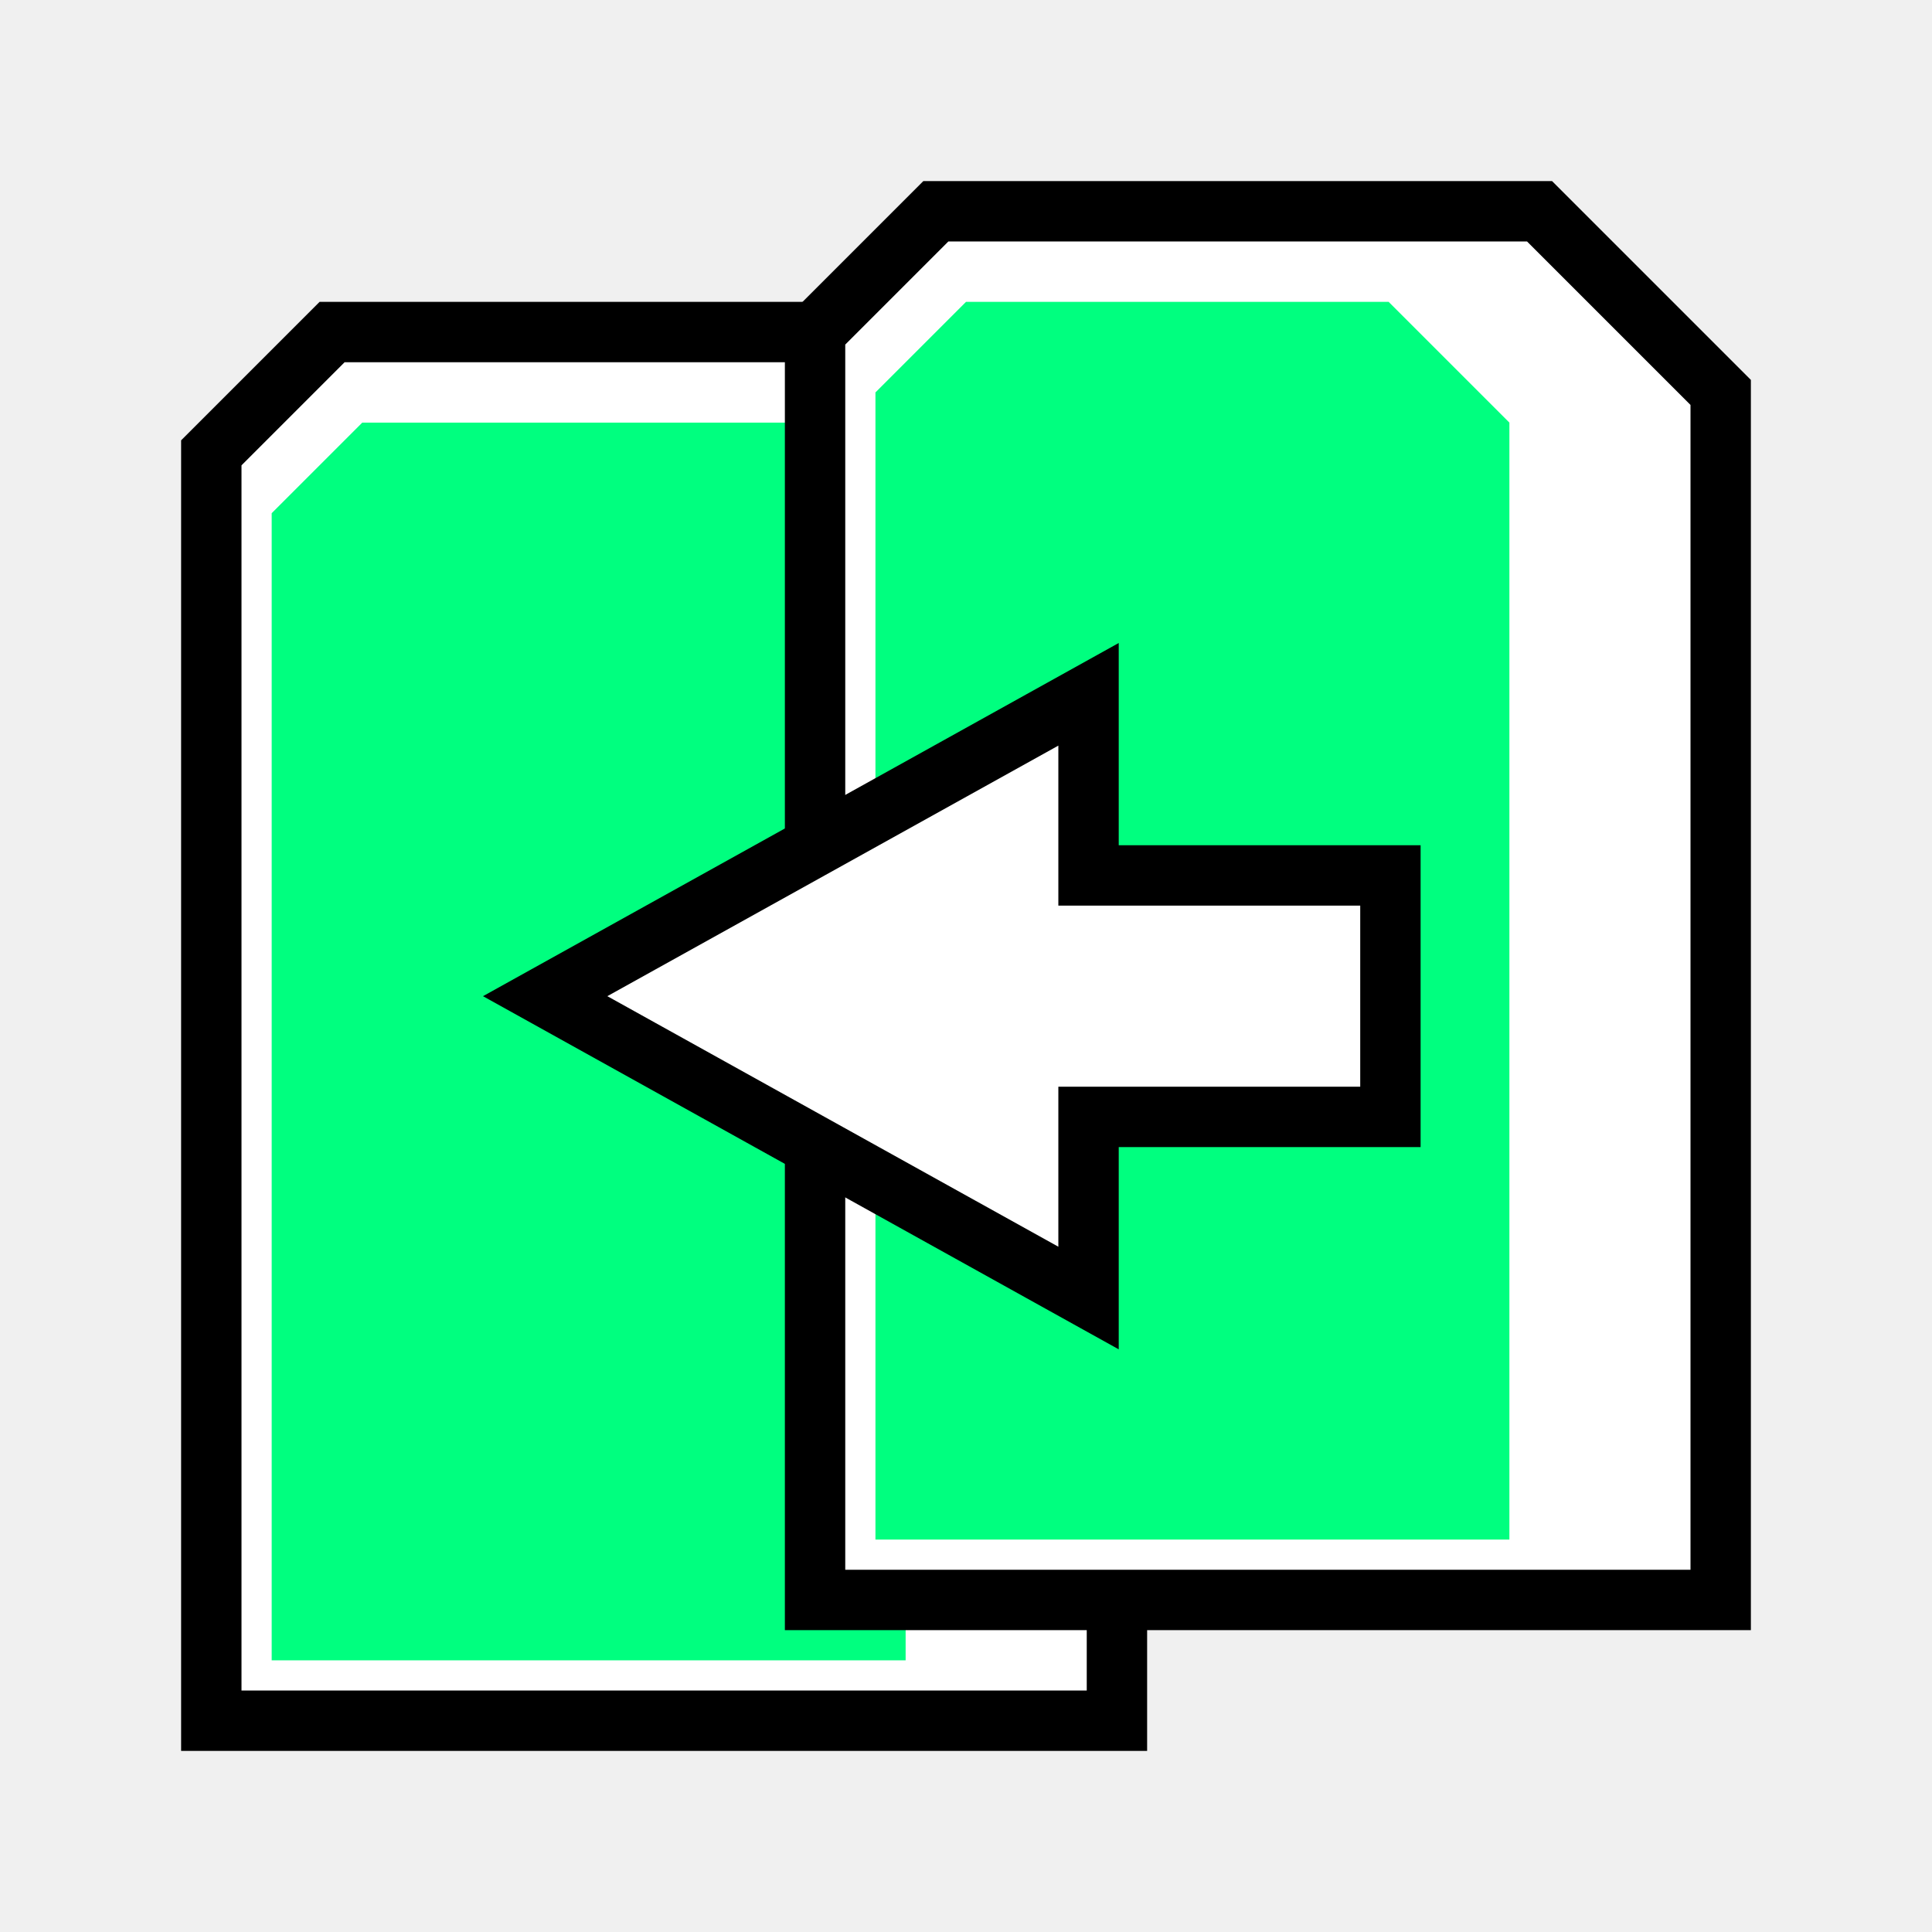
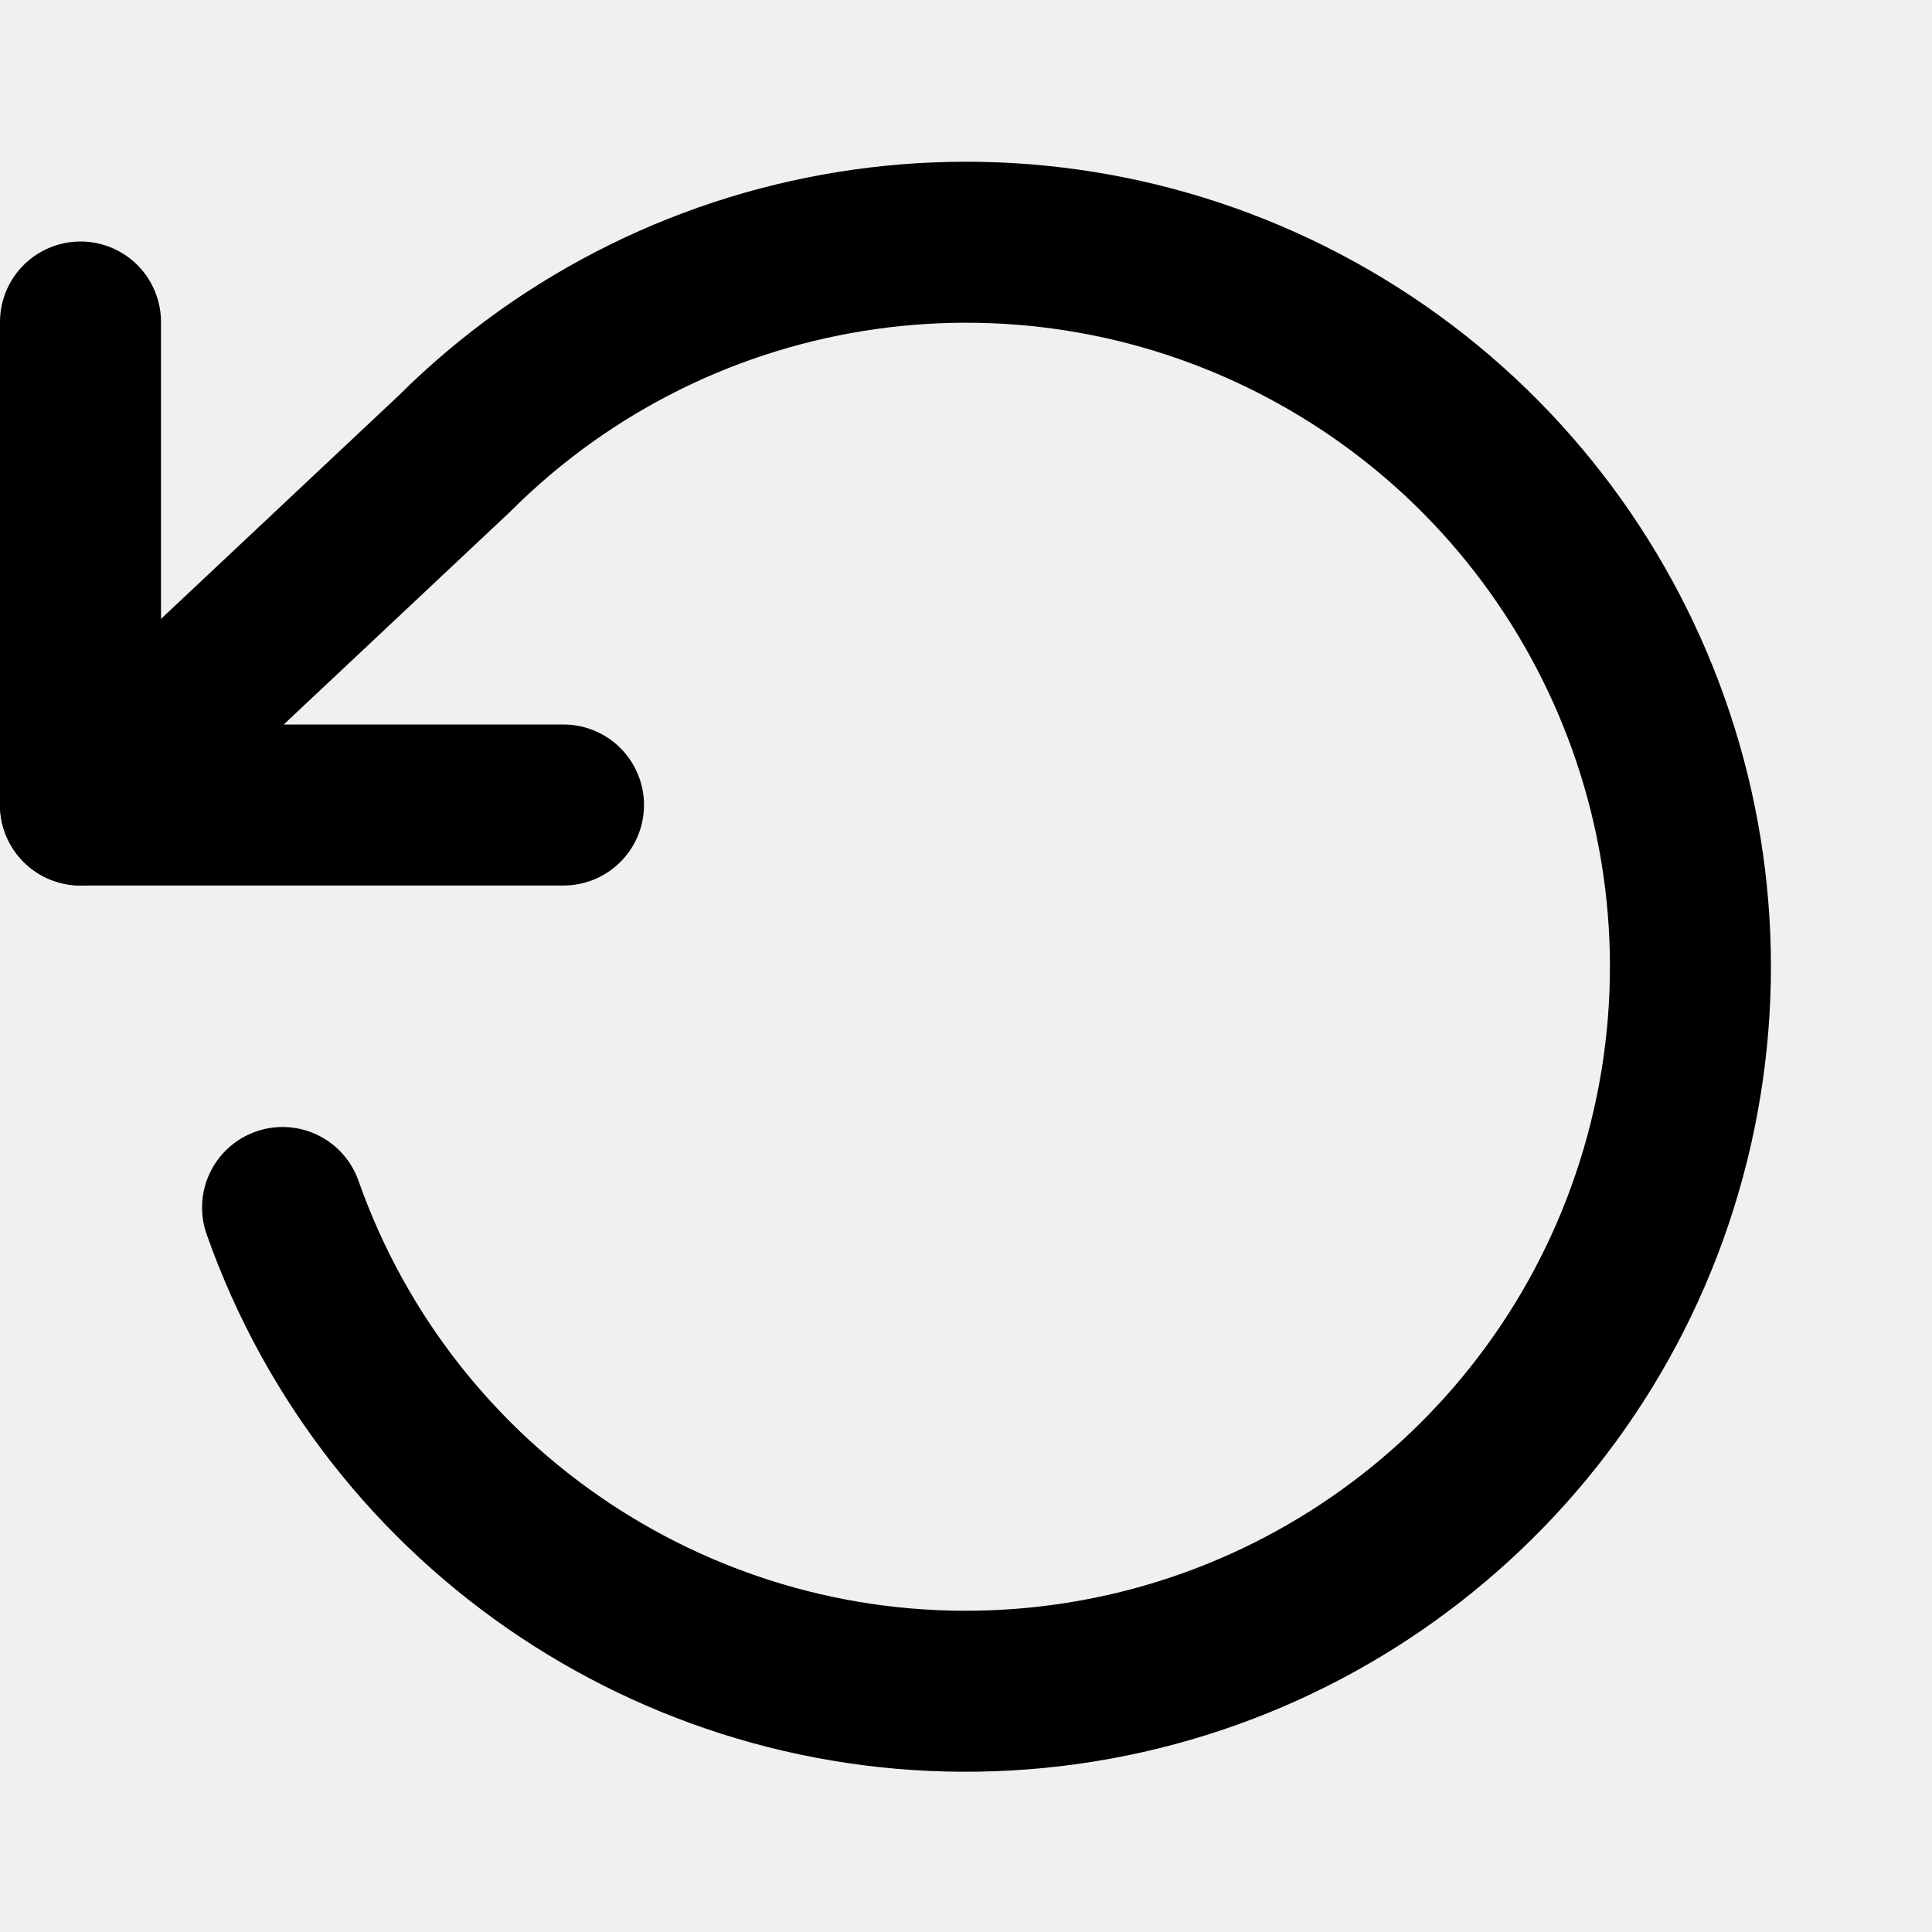
- <svg xmlns="http://www.w3.org/2000/svg" height="256" viewBox="0 0 72.249 72.249" width="256">
-   <g fill-rule="evenodd">
-     <path d="m7.902 64.347v-47.413l4.516-4.516 22.578-0 6.773 6.773v45.156z" fill="#fff" stroke="#000" stroke-linecap="square" stroke-width="2.258" />
-     <path d="m10.16 62.089v-42.898l3.387-3.387h15.804l4.516 4.516v41.769z" fill="#00ff7f" />
-     <path d="m30.48 59.831v-47.413l4.516-4.516 22.578-0 6.773 6.773v45.156z" fill="#fff" stroke="#000" stroke-linecap="square" stroke-width="2.258" />
-     <path d="m32.738 57.573v-42.898l3.387-3.387h15.804l4.516 4.516v41.769z" fill="#00ff7f" />
-     <path d="m20.387 37.253 20.32-11.289v6.773h11.289v9.031h-11.289v6.773z" fill="#fff" stroke="#000" stroke-width="2.258" />
-   </g>
+ <svg xmlns="http://www.w3.org/2000/svg" width="24" height="24" viewBox="0 0 24 24" fill="none" stroke="currentColor" stroke-width="2" stroke-linecap="round" stroke-linejoin="round">
+   <polyline points="1 4 1 10 7 10" />
+   <path d="M3.51 15a9 9 0 1 0 2.13-9.36L1 10" />
</svg>
